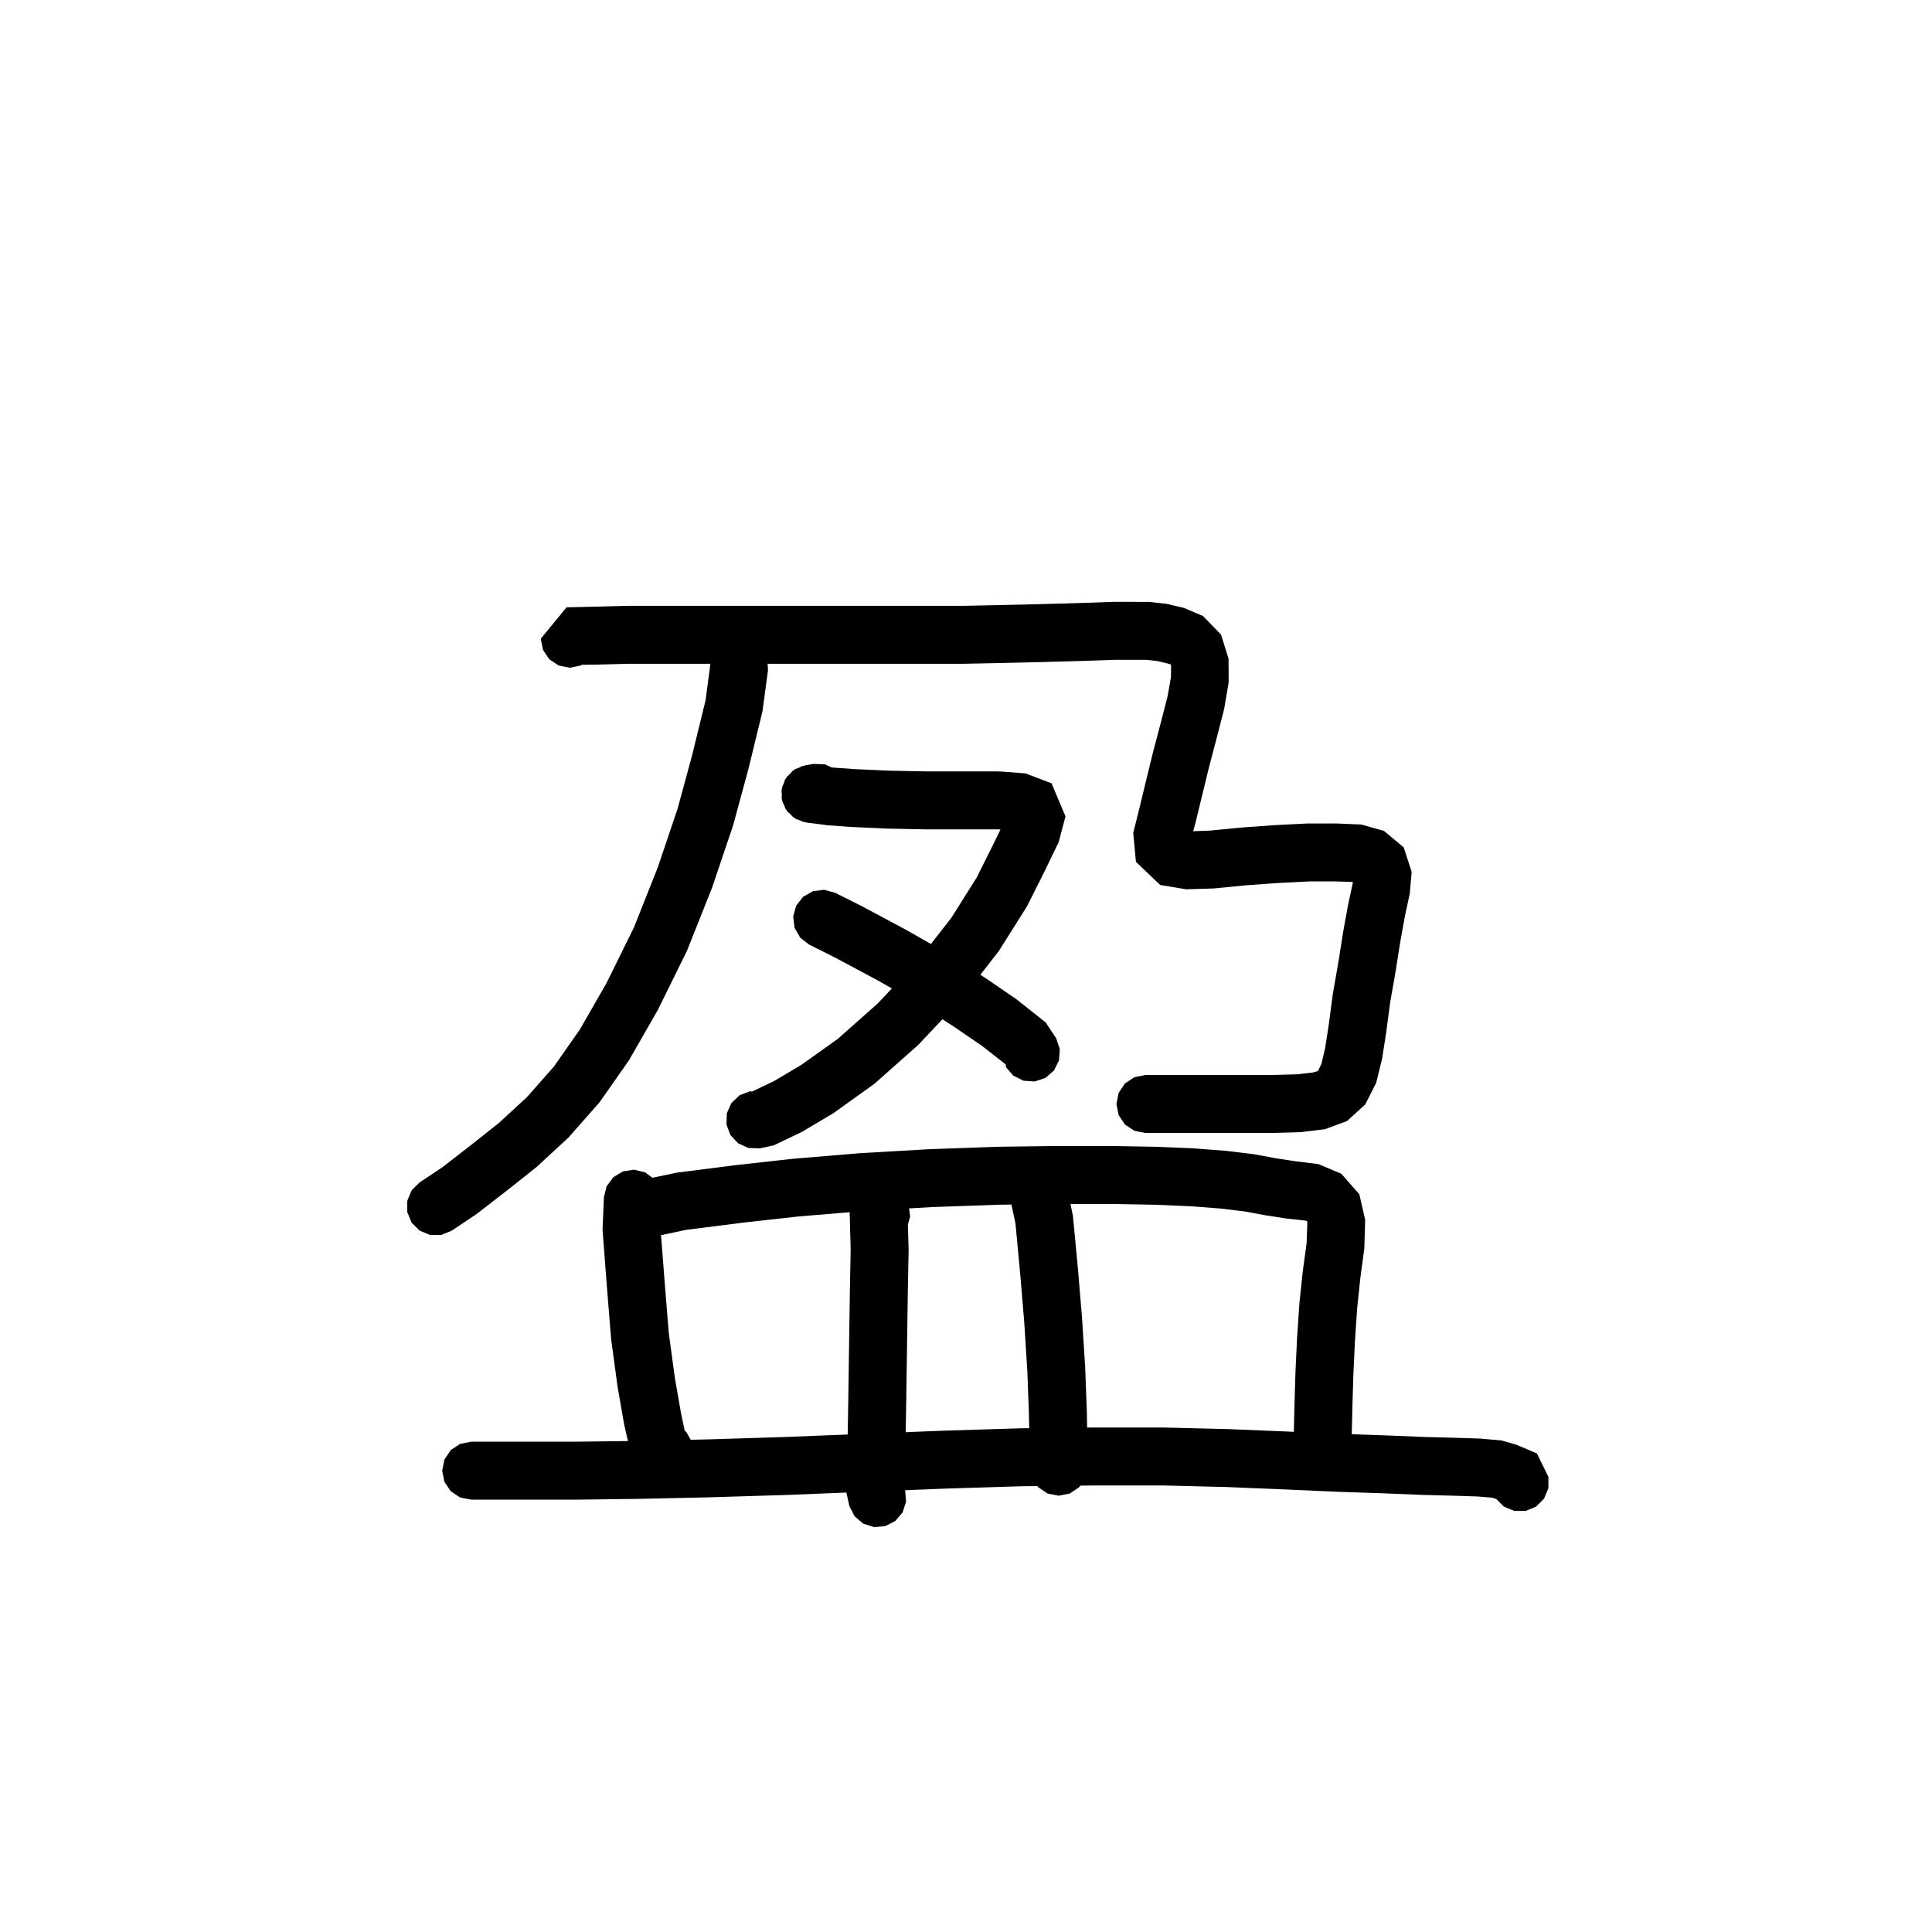
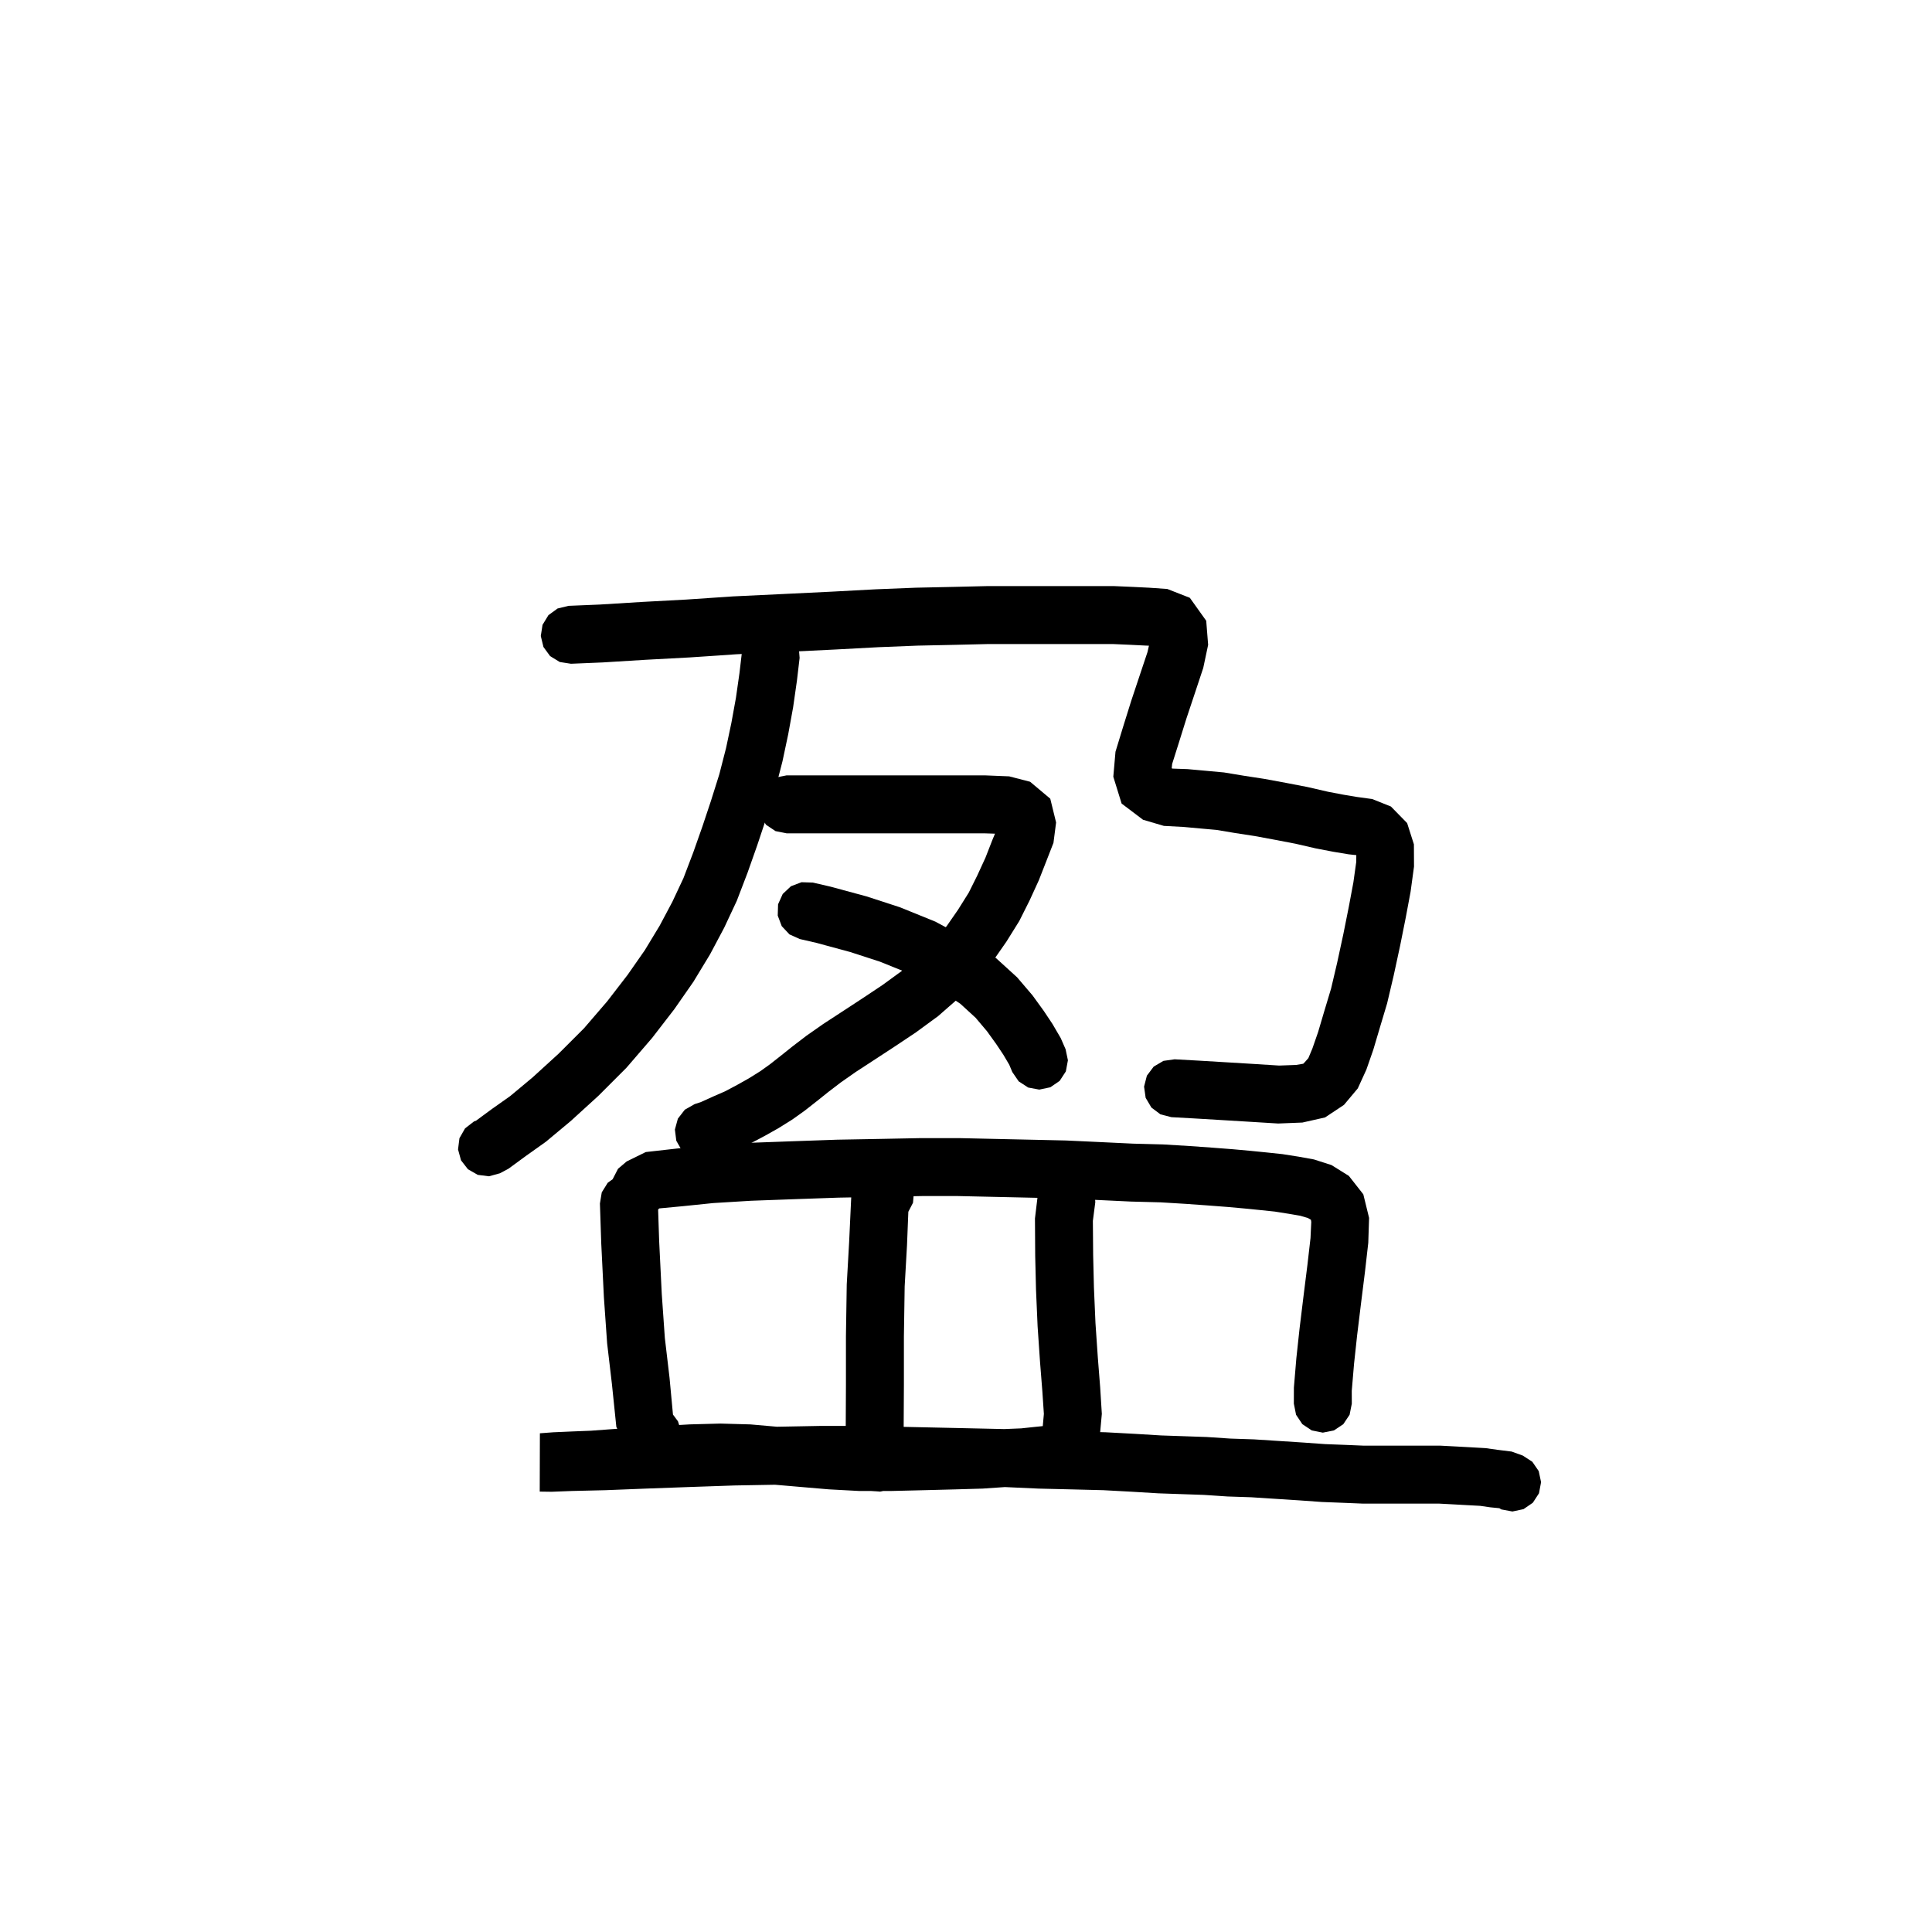
<svg xmlns="http://www.w3.org/2000/svg" viewBox="0 0 300 300" width="300" height="300">
-   <path d="M 92.969 99.184 L 88.966 103.248 L 92.979 103.193 L 97.578 103.071 L 104.51 103.071 L 112.224 103.071 L 120.429 103.071 L 128.633 103.071 L 136.347 103.071 L 143.327 103.071 L 149.739 103.071 L 155.67 102.948 L 160.948 102.825 L 165.617 102.702 L 169.678 102.579 L 173.047 102.458 L 175.776 102.459 L 177.988 102.453 L 179.668 102.639 L 181.168 102.989 L 181.884 103.195 L 181.787 103.008 L 181.843 103.429 L 181.828 105.112 L 181.298 108.14 L 180.237 112.254 L 179.005 116.936 L 177.892 121.509 L 176.92 125.521 L 175.968 129.324 L 176.384 133.82 L 180.151 137.421 L 184.174 138.089 L 188.455 137.959 L 193.541 137.464 L 198.58 137.104 L 203.326 136.866 L 207.295 136.867 L 210.214 136.952 L 211.105 137.184 L 210.48 136.578 L 210.223 135.954 L 210.033 137.245 L 209.319 140.56 L 208.563 144.719 L 207.827 149.383 L 206.96 154.336 L 206.341 159.037 L 205.765 162.739 L 205.2 165.171 L 204.702 166.218 L 204.602 166.322 L 203.853 166.539 L 201.435 166.816 L 197.389 166.929 L 192.551 166.929 L 187.653 166.929 L 181.735 166.929 L 177.857 166.929 L 176.135 167.271 L 174.675 168.247 L 173.7 169.707 L 173.357 171.429 L 173.7 173.151 L 174.675 174.611 L 176.135 175.586 L 177.857 175.929 L 181.735 175.929 L 187.653 175.929 L 192.551 175.929 L 197.509 175.928 L 202.034 175.796 L 205.739 175.339 L 209.153 174.086 L 211.992 171.496 L 213.698 168.135 L 214.602 164.445 L 215.251 160.31 L 215.856 155.705 L 216.704 150.862 L 217.437 146.219 L 218.15 142.297 L 218.906 138.755 L 219.206 135.393 L 217.969 131.585 L 214.895 129.02 L 211.378 128.028 L 207.44 127.868 L 203.083 127.869 L 198.032 128.121 L 192.785 128.496 L 187.831 128.98 L 184.52 129.095 L 183.4 129.028 L 184.718 130.425 L 184.889 130.513 L 185.651 127.704 L 186.638 123.633 L 187.73 119.146 L 188.947 114.521 L 190.09 110.064 L 190.785 105.99 L 190.77 102.285 L 189.601 98.543 L 186.81 95.662 L 183.852 94.399 L 181.189 93.769 L 178.461 93.465 L 175.776 93.459 L 172.871 93.46 L 169.383 93.584 L 165.363 93.706 L 160.726 93.828 L 155.473 93.95 L 149.649 94.072 L 143.327 94.071 L 136.347 94.071 L 128.633 94.071 L 120.429 94.071 L 112.224 94.071 L 104.51 94.071 L 97.483 94.072 L 92.776 94.195 L 87.972 94.303 L 83.969 99.184 L 84.312 100.906 L 85.287 102.366 L 86.747 103.341 L 88.469 103.684 L 90.191 103.341 L 91.651 102.366 L 92.627 100.906 Z" fill="black" fill-rule="nonzero" />
-   <path d="M 110.335 102.875 L 109.566 108.716 L 107.499 117.163 L 105.228 125.54 L 102.123 134.733 L 98.438 144.012 L 94.167 152.669 L 90.051 159.845 L 86.028 165.594 L 81.817 170.37 L 77.451 174.386 L 73.449 177.56 L 68.677 181.261 L 65.157 183.603 L 63.914 184.843 L 63.24 186.464 L 63.239 188.22 L 63.909 189.843 L 65.149 191.086 L 66.771 191.76 L 68.526 191.761 L 70.149 191.091 L 73.976 188.535 L 79 184.644 L 83.324 181.206 L 88.264 176.65 L 93.115 171.141 L 97.663 164.645 L 102.119 156.882 L 106.664 147.662 L 110.57 137.839 L 113.834 128.174 L 116.215 119.409 L 118.394 110.467 L 119.256 104.064 L 119.144 102.312 L 118.371 100.736 L 117.052 99.576 L 115.391 99.009 L 113.638 99.121 L 112.062 99.895 L 110.903 101.213 Z" fill="black" fill-rule="nonzero" />
-   <path d="M 126.301 118.622 L 125.077 118.827 L 123.434 119.448 L 122.155 120.65 L 121.432 122.25 L 121.378 124.005 L 121.999 125.647 L 123.201 126.927 L 124.801 127.649 L 126.556 127.704 L 127.781 127.5 L 129.423 126.879 L 130.703 125.677 L 131.425 124.076 L 131.48 122.321 L 130.859 120.679 L 129.656 119.399 L 128.056 118.677 Z M 125.244 127.729 L 128.558 128.152 L 132.179 128.411 L 137.673 128.661 L 143.893 128.785 L 149.939 128.786 L 154.953 128.784 L 157.803 128.975 L 157.658 128.657 L 156.468 126.209 L 156.057 127.363 L 154.23 131.111 L 151.664 136.257 L 147.735 142.502 L 142.363 149.393 L 136.273 155.833 L 130.099 161.309 L 124.432 165.351 L 120.246 167.838 L 116.781 169.502 L 116.505 169.439 L 114.863 170.06 L 113.583 171.262 L 112.861 172.862 L 112.806 174.617 L 113.427 176.26 L 114.629 177.539 L 116.23 178.262 L 117.985 178.316 L 120.158 177.845 L 124.529 175.754 L 129.404 172.853 L 135.738 168.324 L 142.544 162.289 L 149.188 155.26 L 155.081 147.702 L 159.479 140.722 L 162.301 135.094 L 164.392 130.759 L 165.45 126.77 L 163.281 121.629 L 159.217 120.087 L 155.21 119.788 L 149.939 119.786 L 143.984 119.786 L 137.96 119.666 L 132.678 119.425 L 129.442 119.195 L 126.389 118.802 L 124.637 118.923 L 123.065 119.705 L 121.912 121.029 L 121.353 122.693 L 121.474 124.445 L 122.256 126.017 L 123.58 127.17 Z" fill="black" fill-rule="nonzero" />
-   <path d="M 125.641 146.678 L 129.652 148.683 L 136.499 152.348 L 142.335 155.681 L 148.065 159.384 L 152.542 162.445 L 156.186 165.303 L 156.195 165.702 L 157.347 167.027 L 158.918 167.811 L 160.67 167.933 L 162.335 167.376 L 163.66 166.225 L 164.443 164.653 L 164.566 162.902 L 164.009 161.237 L 162.385 158.778 L 157.866 155.188 L 153.037 151.882 L 147.012 147.992 L 140.848 144.469 L 133.818 140.705 L 129.666 138.628 L 127.972 138.164 L 126.23 138.384 L 124.705 139.254 L 123.628 140.641 L 123.164 142.334 L 123.384 144.076 L 124.254 145.601 Z" fill="black" fill-rule="nonzero" />
-   <path d="M 93.77 185.927 L 93.564 190.977 L 94.269 200.189 L 94.893 207.909 L 95.898 215.331 L 96.91 221.148 L 98.121 226.444 L 101.151 229.331 L 102.844 229.795 L 104.586 229.575 L 106.112 228.706 L 107.188 227.319 L 107.652 225.625 L 107.432 223.883 L 106.563 222.358 L 105.176 221.281 L 106.573 223.352 L 105.743 219.423 L 104.796 213.975 L 103.842 206.948 L 103.241 199.484 L 102.558 190.656 L 102.761 186.318 L 102.494 184.583 L 101.582 183.082 L 100.166 182.044 L 98.461 181.627 L 96.725 181.894 L 95.225 182.805 L 94.187 184.221 Z" fill="black" fill-rule="nonzero" />
-   <path d="M 102.866 191.75 L 106.494 190.979 L 115.329 189.856 L 124.043 188.887 L 134.213 188.04 L 144.761 187.434 L 154.949 187.07 L 164.174 186.949 L 172.433 186.949 L 179.319 187.07 L 184.943 187.309 L 189.544 187.663 L 193.353 188.124 L 196.573 188.722 L 199.91 189.235 L 202.675 189.526 L 203.279 189.744 L 202.922 189.25 L 202.998 189.943 L 202.885 193.074 L 202.287 197.464 L 201.782 202.27 L 201.405 207.783 L 201.157 213.129 L 201.032 217.224 L 200.909 222.17 L 200.908 224.694 L 201.251 226.416 L 202.226 227.876 L 203.686 228.851 L 205.408 229.194 L 207.13 228.851 L 208.59 227.876 L 209.566 226.416 L 209.908 224.694 L 209.908 222.32 L 210.029 217.47 L 210.15 213.484 L 210.391 208.299 L 210.749 203.036 L 211.223 198.536 L 211.85 193.865 L 211.982 189.404 L 211.078 185.444 L 208.272 182.256 L 204.713 180.76 L 201.111 180.316 L 198.08 179.849 L 194.688 179.223 L 190.415 178.705 L 185.465 178.324 L 179.579 178.073 L 172.505 177.949 L 164.112 177.949 L 154.724 178.073 L 144.341 178.444 L 133.583 179.062 L 123.182 179.929 L 114.263 180.919 L 105.138 182.082 L 101.012 182.943 L 99.397 183.633 L 98.17 184.889 L 97.516 186.518 L 97.535 188.274 L 98.225 189.889 L 99.481 191.116 L 101.11 191.77 Z" fill="black" fill-rule="nonzero" />
-   <path d="M 138.849 184.547 L 131.933 188.168 L 132.092 194.097 L 131.97 200.251 L 131.847 208.588 L 131.725 217.154 L 131.604 224.195 L 131.317 231.291 L 131.898 233.889 L 132.7 235.451 L 134.039 236.587 L 135.711 237.124 L 137.461 236.98 L 139.022 236.177 L 140.158 234.838 L 140.695 233.167 L 140.551 231.417 L 140.316 231.158 L 140.6 224.458 L 140.724 217.295 L 140.846 208.718 L 140.969 200.402 L 141.092 194.066 L 140.924 188.567 L 134.824 192.596 L 136.518 193.06 L 138.26 192.84 L 139.785 191.971 L 140.862 190.584 L 141.325 188.89 L 141.106 187.148 L 140.236 185.623 Z" fill="black" fill-rule="nonzero" />
-   <path d="M 156.923 186.437 L 157.681 189.974 L 158.436 198.032 L 159.043 205.308 L 159.526 212.924 L 159.767 219.435 L 159.888 225.575 L 159.888 227.755 L 160.23 229.477 L 161.206 230.937 L 162.666 231.913 L 164.388 232.255 L 166.11 231.913 L 167.57 230.937 L 168.545 229.477 L 168.888 227.755 L 168.887 225.445 L 168.763 219.177 L 168.514 212.463 L 168.019 204.651 L 167.401 197.234 L 166.605 188.802 L 165.73 184.583 L 165.04 182.969 L 163.785 181.741 L 162.155 181.087 L 160.399 181.107 L 158.785 181.797 L 157.557 183.052 L 156.903 184.682 Z" fill="black" fill-rule="nonzero" />
-   <path d="M 73.776 223.867 L 73.163 223.867 L 71.441 224.21 L 69.981 225.185 L 69.006 226.645 L 68.663 228.367 L 69.006 230.089 L 69.981 231.549 L 71.441 232.525 L 73.163 232.867 L 73.776 232.867 L 75.498 232.525 L 76.957 231.549 L 77.933 230.089 L 78.276 228.367 L 77.933 226.645 L 76.957 225.185 L 75.498 224.21 Z M 73.163 232.867 L 77.082 232.867 L 81.98 232.867 L 89.481 232.867 L 99.202 232.744 L 110.385 232.498 L 122.303 232.13 L 134.445 231.639 L 146.792 231.15 L 158.605 230.785 L 169.923 230.663 L 180.62 230.663 L 190.446 230.906 L 199.338 231.271 L 207.558 231.639 L 214.917 231.885 L 220.928 232.13 L 225.729 232.253 L 229.403 232.371 L 231.73 232.561 L 232.701 232.902 L 232.979 232.676 L 231.608 231.087 L 232.281 232.708 L 233.524 233.948 L 235.147 234.619 L 236.903 234.617 L 238.524 233.943 L 239.765 232.7 L 240.435 231.077 L 240.433 229.322 L 238.654 225.691 L 235.421 224.323 L 233.209 223.684 L 229.903 223.384 L 225.986 223.257 L 221.235 223.135 L 215.247 222.891 L 207.912 222.646 L 199.723 222.28 L 190.738 221.911 L 180.727 221.664 L 169.873 221.663 L 158.415 221.787 L 146.474 222.156 L 134.085 222.646 L 121.982 223.136 L 110.146 223.502 L 99.043 223.746 L 89.417 223.867 L 81.98 223.867 L 77.082 223.867 L 73.163 223.867 L 71.441 224.21 L 69.981 225.185 L 69.006 226.645 L 68.663 228.367 L 69.006 230.089 L 69.981 231.549 L 71.441 232.525 Z" fill="black" fill-rule="nonzero" />
+   <path d="M 115.225 101.107 L 114.824 104.517 L 114.272 108.381 L 113.564 112.273 L 112.742 116.153 L 111.694 120.233 L 110.392 124.37 L 109.07 128.335 L 107.634 132.406 L 106.123 136.365 L 104.404 140.028 L 102.436 143.733 L 100.128 147.544 L 97.456 151.375 L 94.291 155.48 L 90.682 159.673 L 86.707 163.645 L 82.69 167.307 L 79.217 170.203 L 76.41 172.186 L 73.902 174.031 L 73.6 174.138 L 72.213 175.215 L 71.343 176.74 L 71.124 178.482 L 71.587 180.176 L 72.664 181.563 L 74.189 182.432 L 75.931 182.652 L 77.625 182.188 L 78.955 181.479 L 81.672 179.488 L 84.742 177.307 L 88.616 174.08 L 92.926 170.151 L 97.277 165.797 L 101.26 161.173 L 104.707 156.707 L 107.668 152.456 L 110.258 148.185 L 112.453 144.053 L 114.408 139.88 L 116.081 135.512 L 117.583 131.257 L 118.955 127.14 L 120.347 122.706 L 121.503 118.214 L 122.395 114.013 L 123.156 109.824 L 123.748 105.687 L 124.163 102.158 L 124.024 100.408 L 123.226 98.844 L 121.89 97.705 L 120.22 97.163 L 118.469 97.302 L 116.905 98.101 L 115.766 99.437 Z" fill="black" fill-rule="nonzero" />
+   <path d="M 88.657 103.068 L 93.606 102.861 L 100.238 102.452 L 107.11 102.084 L 114.319 101.595 L 121.991 101.23 L 129.596 100.862 L 136.437 100.495 L 142.486 100.253 L 148.203 100.132 L 153.301 100.01 L 157.898 100.01 L 162.306 100.01 L 166.347 100.01 L 169.776 100.01 L 172.867 100.009 L 175.566 100.128 L 177.988 100.249 L 179.599 100.3 L 179.527 100.152 L 178.699 99.038 L 178.646 99.214 L 178.18 101.264 L 177.017 104.74 L 175.657 108.821 L 174.418 112.784 L 173.213 116.725 L 172.874 120.61 L 174.163 124.774 L 177.486 127.29 L 180.724 128.244 L 183.796 128.408 L 186.389 128.645 L 188.908 128.87 L 191.718 129.341 L 194.859 129.824 L 198.084 130.422 L 201.171 131.015 L 204.349 131.748 L 207.062 132.266 L 209.406 132.656 L 210.965 132.823 L 211.244 132.887 L 210.685 132.273 L 210.612 132.158 L 210.596 133.845 L 210.151 137.027 L 209.44 140.816 L 208.595 145.041 L 207.631 149.501 L 206.692 153.498 L 205.626 157.04 L 204.673 160.261 L 203.787 162.813 L 203.163 164.302 L 202.612 164.928 L 202.368 165.178 L 201.238 165.364 L 198.629 165.46 L 194.909 165.223 L 190.862 164.978 L 186.077 164.691 L 182.392 164.487 L 180.654 164.733 L 179.142 165.626 L 178.087 167.03 L 177.65 168.73 L 177.896 170.468 L 178.789 171.98 L 180.193 173.035 L 181.893 173.473 L 185.556 173.676 L 190.321 173.961 L 194.356 174.206 L 198.473 174.459 L 202.232 174.309 L 205.755 173.516 L 208.694 171.562 L 210.837 169.005 L 212.172 166.085 L 213.245 163.004 L 214.251 159.613 L 215.39 155.808 L 216.41 151.479 L 217.405 146.877 L 218.275 142.531 L 219.033 138.483 L 219.567 134.563 L 219.551 131.107 L 218.499 127.808 L 215.981 125.235 L 213.076 124.075 L 210.716 123.752 L 208.652 123.408 L 206.222 122.945 L 203.033 122.21 L 199.753 121.578 L 196.366 120.951 L 193.14 120.454 L 190.072 119.946 L 187.203 119.682 L 184.408 119.429 L 182.092 119.348 L 181.167 119.077 L 181.551 119.634 L 181.861 120.124 L 182.011 118.622 L 183.011 115.461 L 184.221 111.588 L 185.555 107.586 L 186.84 103.715 L 187.599 100.133 L 187.301 96.391 L 184.758 92.828 L 181.258 91.455 L 178.461 91.261 L 175.985 91.138 L 173.051 91.011 L 169.776 91.01 L 166.347 91.01 L 162.306 91.01 L 157.898 91.01 L 153.189 91.011 L 148.001 91.134 L 142.208 91.257 L 136.012 91.505 L 129.139 91.873 L 121.56 92.24 L 113.803 92.609 L 106.563 93.1 L 99.721 93.467 L 93.128 93.874 L 88.282 94.075 L 86.576 94.489 L 85.158 95.525 L 84.244 97.024 L 83.973 98.759 L 84.387 100.465 L 85.423 101.883 L 86.922 102.797 Z" fill="black" fill-rule="nonzero" />
+   <path d="M 122.143 129.398 L 126.224 129.398 L 132.061 129.398 L 137.694 129.398 L 143.327 129.398 L 148.592 129.398 L 152.805 129.397 L 155.664 129.49 L 156.331 129.629 L 155.405 128.714 L 154.99 127.714 L 154.909 128.469 L 154.08 130.468 L 153.023 133.177 L 151.758 135.933 L 150.425 138.61 L 148.754 141.277 L 146.99 143.82 L 145.049 146.081 L 142.705 148.425 L 140.026 150.772 L 137.077 152.922 L 133.867 155.061 L 130.703 157.13 L 127.831 159.004 L 125.245 160.814 L 123.046 162.495 L 121.183 163.984 L 119.565 165.257 L 118.055 166.337 L 116.294 167.437 L 114.478 168.458 L 112.588 169.461 L 110.764 170.255 L 108.812 171.139 L 107.863 171.445 L 106.337 172.315 L 105.261 173.702 L 104.797 175.395 L 105.017 177.137 L 105.886 178.663 L 107.273 179.739 L 108.967 180.203 L 110.709 179.983 L 112.208 179.474 L 114.419 178.48 L 116.514 177.559 L 118.787 176.359 L 120.889 175.175 L 123.047 173.826 L 124.965 172.457 L 126.776 171.036 L 128.587 169.587 L 130.551 168.084 L 132.863 166.466 L 135.624 164.666 L 138.827 162.571 L 142.229 160.302 L 145.648 157.8 L 148.846 155.004 L 151.645 152.205 L 154.112 149.323 L 156.267 146.233 L 158.269 143.023 L 159.875 139.822 L 161.304 136.701 L 162.45 133.777 L 163.581 130.878 L 163.99 127.714 L 163.085 124.021 L 159.955 121.391 L 156.703 120.551 L 152.95 120.399 L 148.592 120.398 L 143.327 120.398 L 137.694 120.398 L 132.061 120.398 L 126.224 120.398 L 122.143 120.398 L 120.421 120.74 L 118.961 121.716 L 117.985 123.176 L 117.643 124.898 L 117.985 126.62 L 118.961 128.08 L 120.421 129.055 Z" fill="black" fill-rule="nonzero" />
+   <path d="M 124.192 145.813 L 126.735 146.399 L 132.007 147.825 L 136.638 149.328 L 141.415 151.258 L 145.787 153.614 L 149.135 155.879 L 151.493 158.04 L 153.264 160.135 L 154.696 162.124 L 155.799 163.777 L 156.719 165.337 L 157.19 166.467 L 158.184 167.914 L 159.655 168.872 L 161.381 169.194 L 163.099 168.83 L 164.547 167.837 L 165.505 166.365 L 165.826 164.639 L 165.463 162.921 L 164.709 161.194 L 163.426 158.999 L 162.08 156.978 L 160.328 154.559 L 157.935 151.756 L 154.661 148.774 L 150.417 145.896 L 145.238 143.11 L 139.73 140.876 L 134.565 139.196 L 128.98 137.683 L 126.216 137.044 L 124.461 136.99 L 122.819 137.613 L 121.54 138.816 L 120.819 140.417 L 120.766 142.172 L 121.388 143.814 L 122.591 145.092 Z" fill="black" fill-rule="nonzero" />
+   <path d="M 93.156 186.885 L 93.361 193.048 L 93.773 201.447 L 94.274 208.578 L 95.016 214.892 L 95.705 221.568 L 97.376 225.012 L 98.501 226.36 L 100.057 227.174 L 101.806 227.332 L 103.481 226.808 L 104.829 225.682 L 105.644 224.127 L 105.801 222.378 L 105.277 220.702 L 104.499 219.656 L 103.964 213.924 L 103.236 207.748 L 102.758 200.92 L 102.353 192.667 L 102.151 186.585 L 101.751 184.875 L 100.727 183.448 L 99.236 182.522 L 97.503 182.237 L 95.793 182.637 L 94.367 183.66 L 93.441 185.152 Z" fill="black" fill-rule="nonzero" />
+   <path d="M 101.675 188.219 L 102.377 187.641 L 106.076 187.292 L 110.745 186.812 L 116.604 186.454 L 123.283 186.211 L 130.223 185.968 L 136.922 185.846 L 143.128 185.724 L 148.788 185.724 L 154.247 185.846 L 159.757 185.968 L 165.214 186.089 L 170.421 186.332 L 175.607 186.578 L 180.239 186.7 L 184.175 186.939 L 187.566 187.182 L 190.708 187.423 L 193.349 187.663 L 195.765 187.905 L 197.964 188.135 L 200.138 188.48 L 201.899 188.781 L 203.078 189.127 L 203.569 189.406 L 203.531 189.242 L 203.613 189.742 L 203.495 192.245 L 203.022 196.362 L 202.411 201.245 L 201.795 206.301 L 201.296 210.915 L 200.915 215.465 L 200.908 217.959 L 201.251 219.681 L 202.226 221.141 L 203.686 222.117 L 205.408 222.459 L 207.13 222.117 L 208.59 221.141 L 209.566 219.681 L 209.908 217.959 L 209.901 215.964 L 210.255 211.778 L 210.736 207.332 L 211.344 202.347 L 211.958 197.434 L 212.465 192.98 L 212.591 189.115 L 211.694 185.452 L 209.451 182.594 L 206.759 180.914 L 204.019 180.035 L 201.617 179.602 L 199.138 179.212 L 196.684 178.952 L 194.202 178.704 L 191.455 178.454 L 188.23 178.206 L 184.764 177.959 L 180.619 177.708 L 175.944 177.585 L 170.844 177.342 L 165.521 177.094 L 159.957 176.97 L 154.447 176.848 L 148.886 176.725 L 143.036 176.725 L 136.752 176.848 L 129.982 176.971 L 122.962 177.217 L 116.172 177.464 L 110.031 177.841 L 105.149 178.34 L 100.276 178.89 L 97.304 180.352 L 95.965 181.488 L 95.163 183.049 L 95.019 184.799 L 95.556 186.471 L 96.692 187.81 L 98.254 188.613 L 100.003 188.756 Z" fill="black" fill-rule="nonzero" />
+   <path d="M 133.935 182.699 L 132.179 185.884 L 131.853 192.877 L 131.482 199.439 L 131.357 207.515 L 131.357 215.009 L 131.318 223.198 L 131.747 227.591 L 132.259 229.27 L 133.375 230.626 L 134.925 231.451 L 136.672 231.621 L 138.352 231.108 L 139.707 229.992 L 140.533 228.443 L 140.702 226.695 L 140.314 222.925 L 140.357 215.032 L 140.357 207.587 L 140.477 199.744 L 140.841 193.327 L 141.086 187.177 L 140.963 188.321 L 141.771 186.763 L 141.921 185.013 L 141.391 183.34 L 140.26 181.996 L 138.701 181.188 L 136.952 181.038 L 135.278 181.568 Z" fill="black" fill-rule="nonzero" />
+   <path d="M 161.147 185.564 L 160.708 189.2 L 160.745 195.007 L 160.87 200.235 L 161.119 205.964 L 161.492 211.43 L 161.859 216.08 L 162.092 219.551 L 161.925 221.408 L 161.848 221.814 L 162.137 221.439 L 162.072 221.43 L 160.693 221.57 L 158.564 221.797 L 155.684 221.915 L 152.177 222.158 L 147.98 222.277 L 143.214 222.399 L 138.25 222.521 L 133.649 222.522 L 129.312 222.286 L 125.099 221.925 L 120.818 221.558 L 116.522 221.181 L 111.857 221.051 L 107.139 221.177 L 102.773 221.426 L 98.837 221.672 L 95.017 221.919 L 91.761 222.161 L 88.772 222.279 L 85.9 222.405 L 83.834 222.56 L 83.809 231.615 L 85.656 231.641 L 88.847 231.518 L 94.002 231.396 L 100.272 231.15 L 106.996 230.905 L 114.057 230.662 L 120.878 230.54 L 127.329 230.418 L 133.362 230.418 L 139.19 230.54 L 144.821 230.662 L 150.452 230.785 L 155.91 230.906 L 161.292 231.15 L 166.482 231.274 L 171.315 231.395 L 175.764 231.636 L 179.844 231.882 L 183.457 232.008 L 186.935 232.127 L 190.612 232.372 L 194.289 232.495 L 198.016 232.736 L 201.798 232.979 L 205.281 233.228 L 208.534 233.354 L 211.553 233.478 L 214.224 233.48 L 216.673 233.48 L 219 233.48 L 221.327 233.48 L 223.409 233.478 L 225.614 233.595 L 227.812 233.718 L 229.845 233.827 L 231.409 234.055 L 232.82 234.193 L 233.125 234.382 L 234.851 234.704 L 236.569 234.34 L 238.016 233.347 L 238.974 231.875 L 239.296 230.149 L 238.932 228.431 L 237.939 226.984 L 236.467 226.026 L 234.731 225.399 L 232.551 225.128 L 230.685 224.867 L 228.311 224.731 L 226.1 224.609 L 223.652 224.481 L 221.327 224.48 L 219 224.48 L 216.673 224.48 L 214.224 224.48 L 211.753 224.481 L 208.894 224.361 L 205.78 224.242 L 202.406 224 L 198.596 223.754 L 194.731 223.505 L 191.061 223.383 L 187.392 223.138 L 183.767 223.013 L 180.279 222.893 L 176.277 222.65 L 171.665 222.401 L 166.702 222.277 L 161.606 222.156 L 156.213 221.911 L 150.65 221.787 L 145.016 221.664 L 139.381 221.542 L 133.454 221.419 L 127.242 221.419 L 120.713 221.542 L 113.82 221.665 L 106.678 221.911 L 99.932 222.156 L 93.712 222.4 L 88.582 222.522 L 85.406 222.645 L 84.803 222.67 L 85.023 231.481 L 86.386 231.391 L 89.147 231.272 L 92.28 231.146 L 95.636 230.898 L 99.408 230.654 L 103.309 230.41 L 107.514 230.17 L 111.857 230.051 L 116.009 230.166 L 120.039 230.524 L 124.33 230.892 L 128.688 231.265 L 133.412 231.519 L 138.362 231.52 L 143.439 231.397 L 148.224 231.274 L 152.598 231.148 L 156.193 230.901 L 159.191 230.775 L 161.715 230.512 L 164.255 230.162 L 167.129 228.928 L 169.622 226.349 L 170.768 223.081 L 171.092 219.551 L 170.835 215.43 L 170.468 210.774 L 170.105 205.465 L 169.865 199.928 L 169.744 194.87 L 169.7 189.575 L 170.077 186.681 L 169.951 184.929 L 169.164 183.36 L 167.837 182.211 L 166.17 181.657 L 164.419 181.784 L 162.85 182.57 L 161.7 183.898 Z" fill="black" fill-rule="nonzero" />
</svg>
